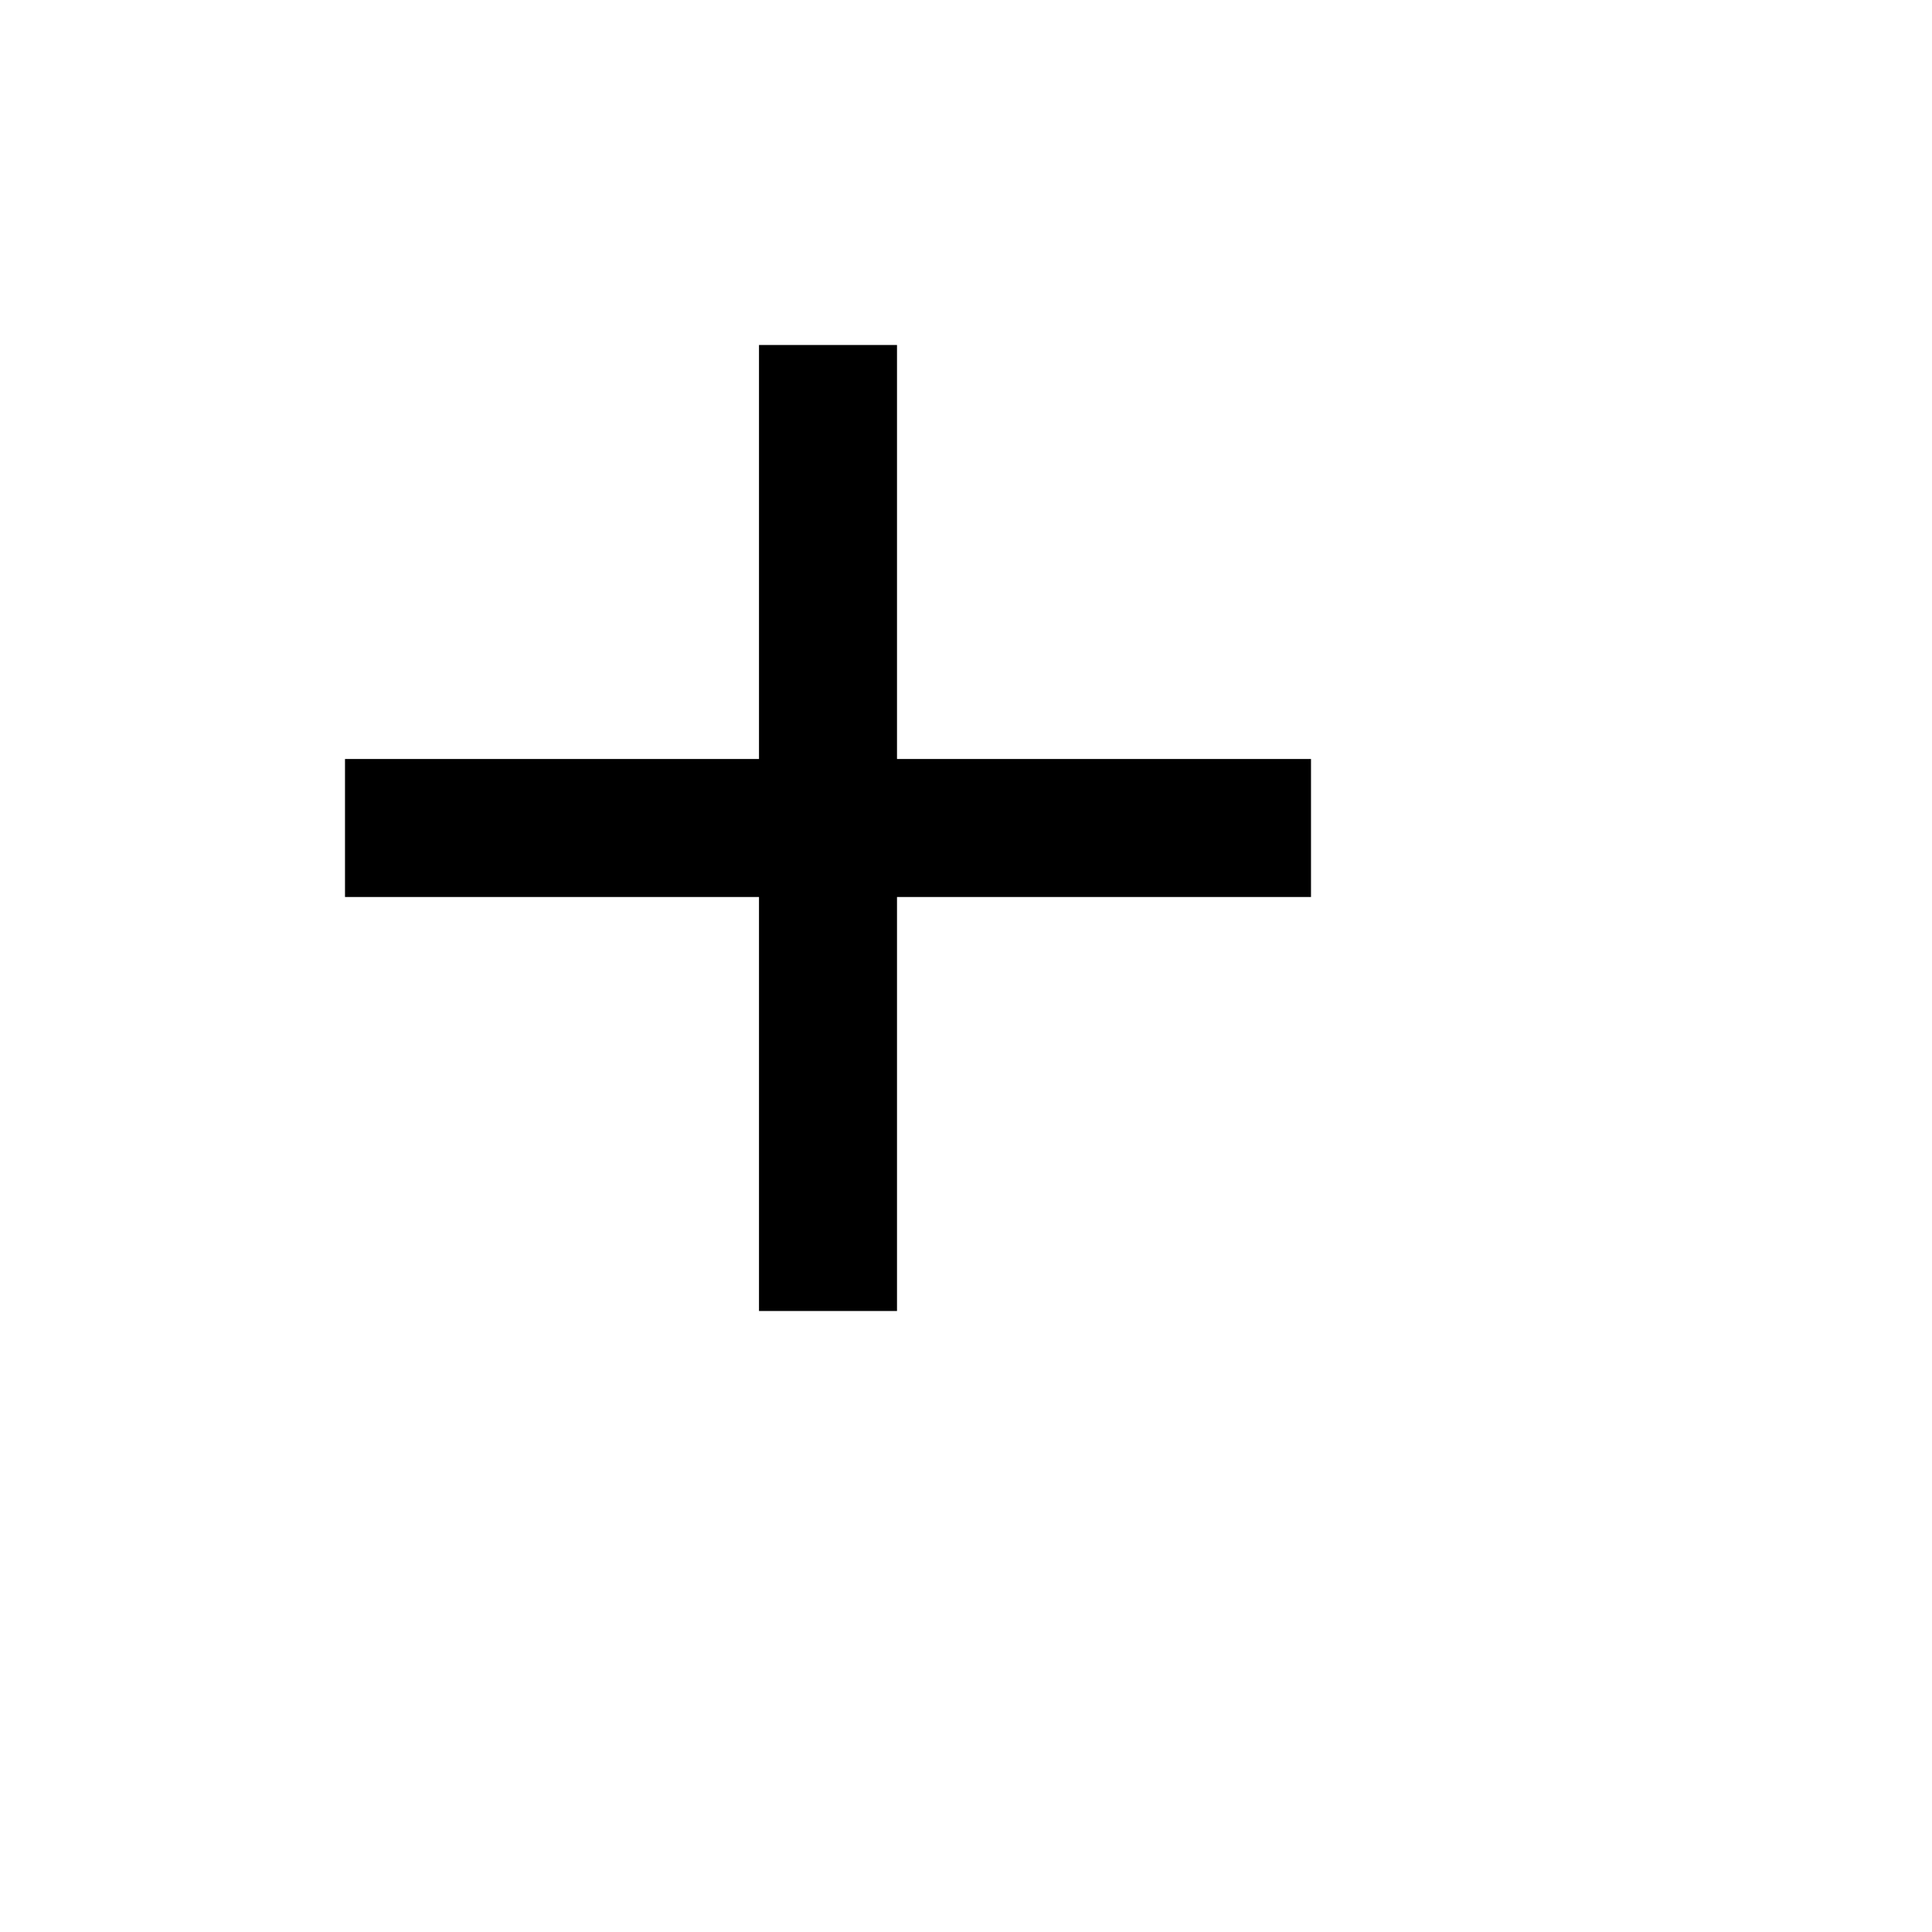
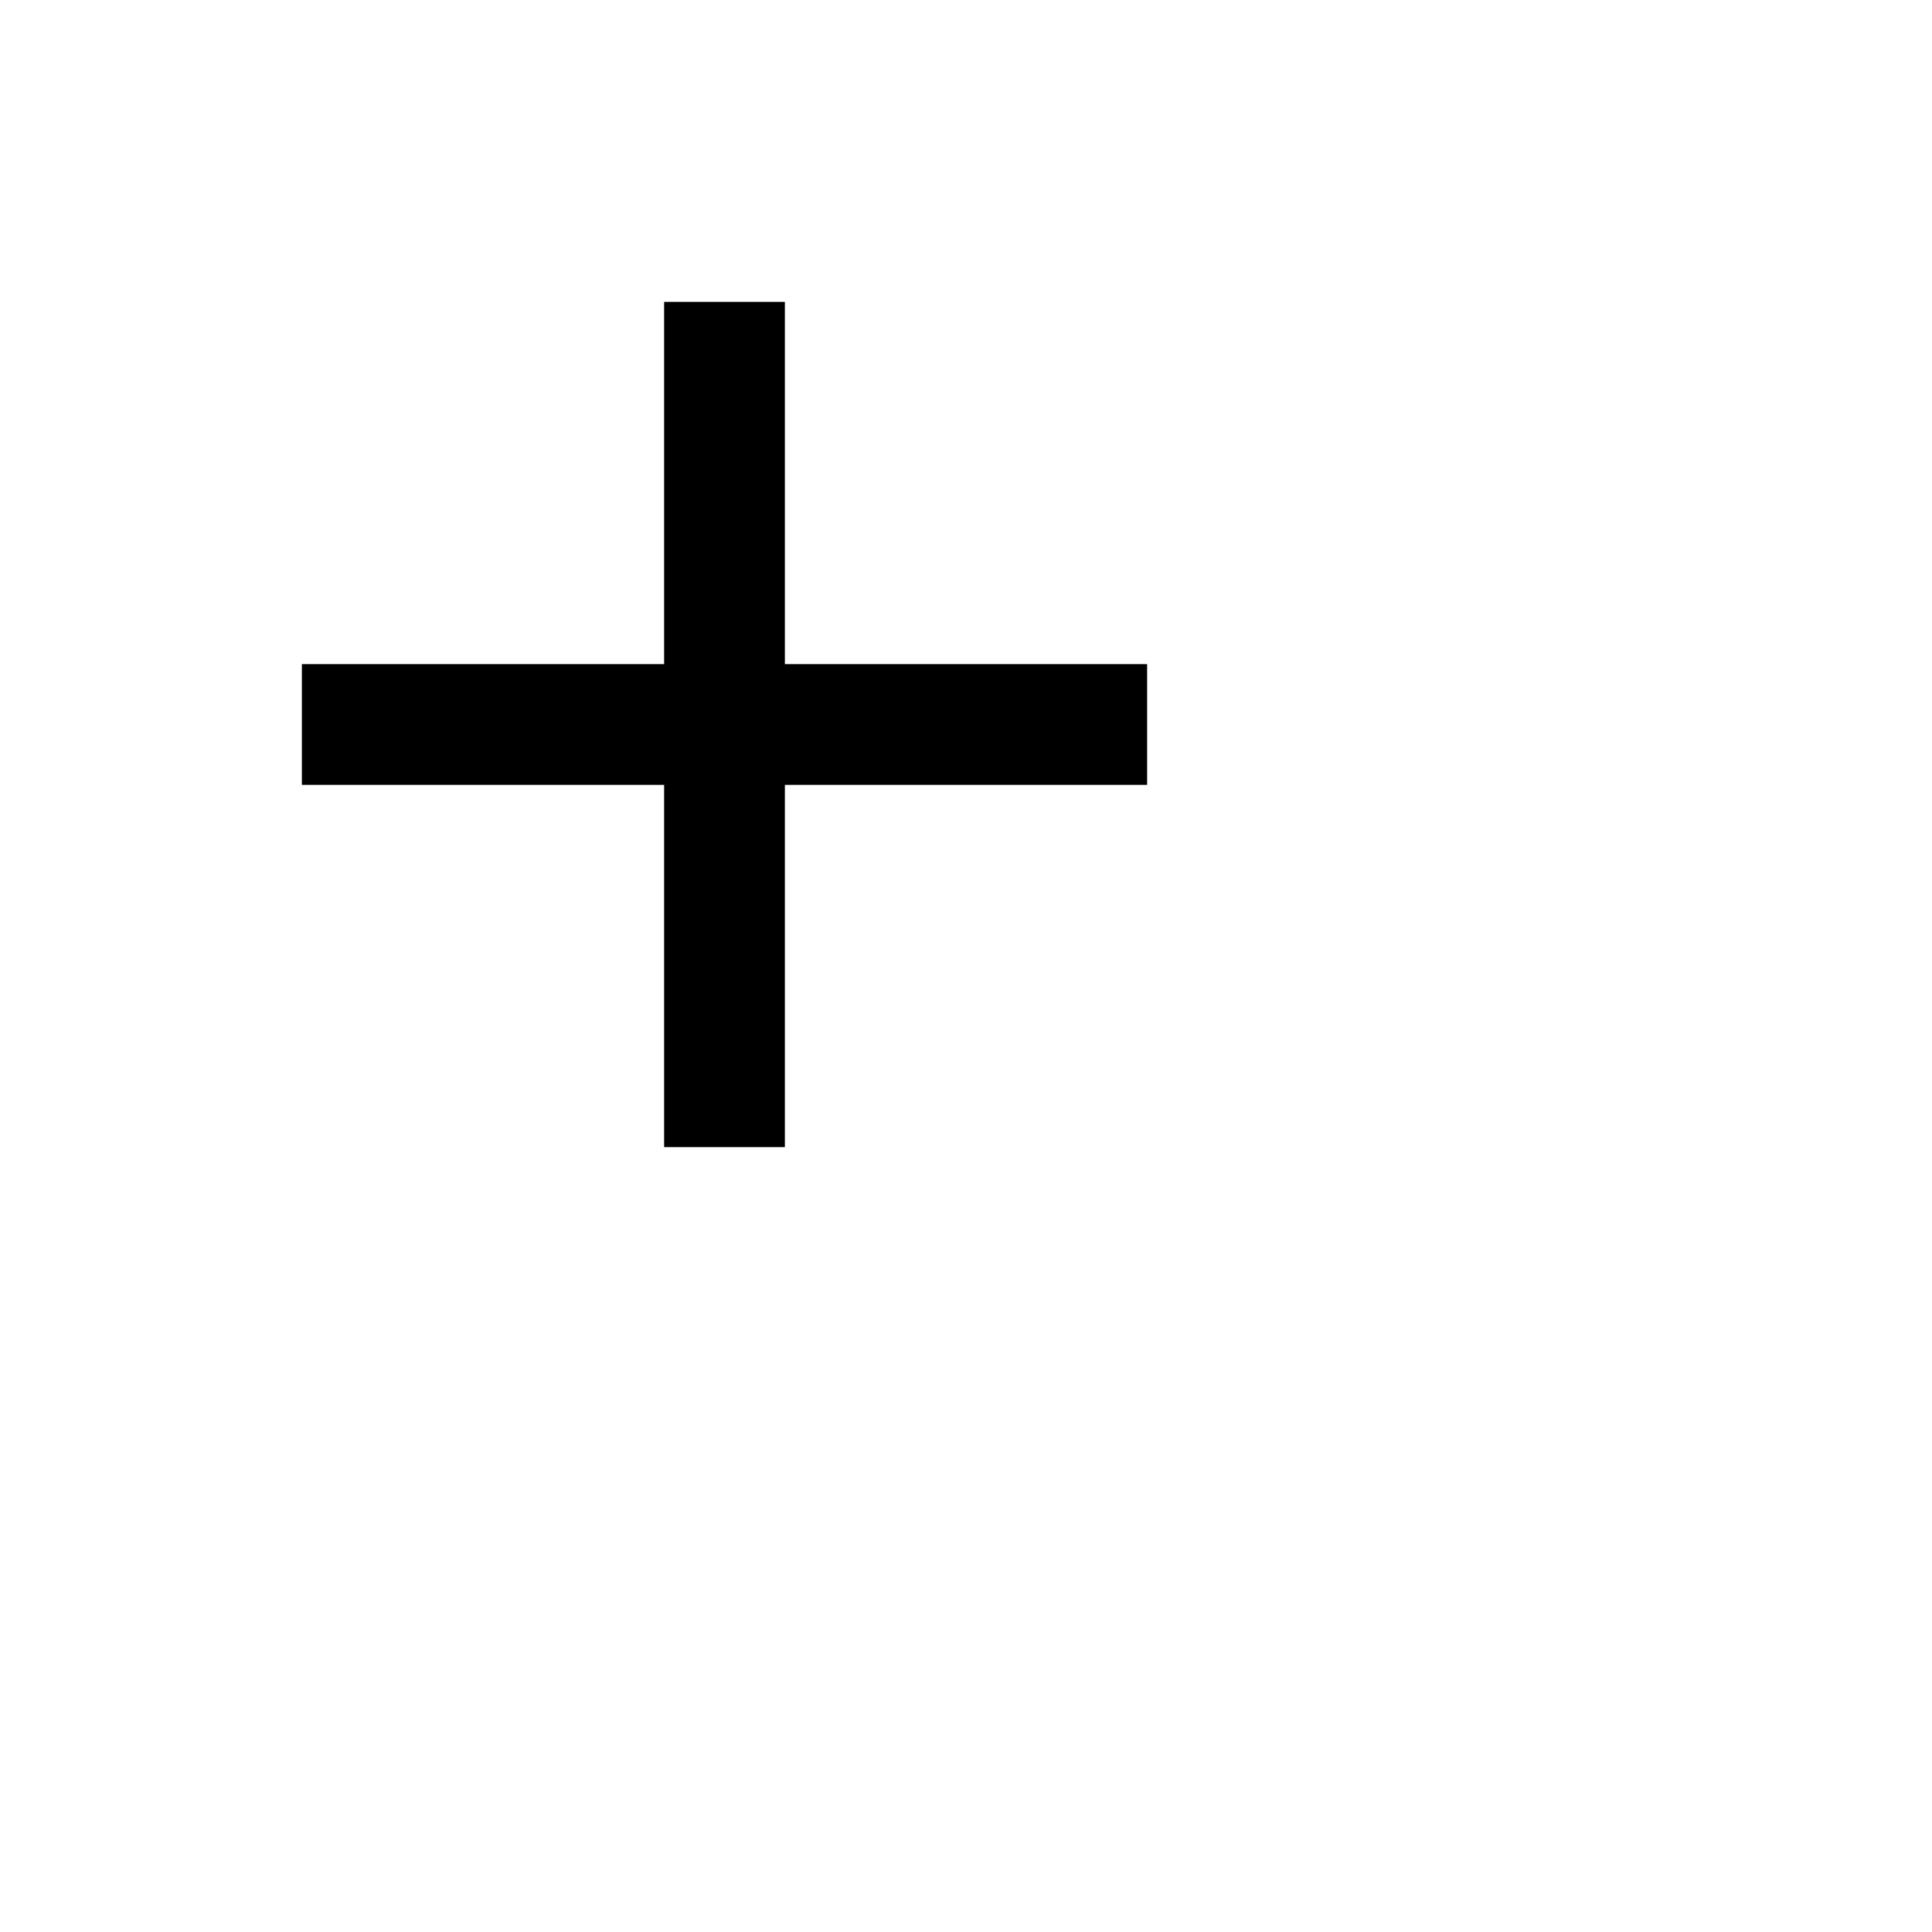
- <svg xmlns="http://www.w3.org/2000/svg" height="18px" viewBox="0 0 28 28" width="18px" fill="#000000">
+ <svg xmlns="http://www.w3.org/2000/svg" height="18px" viewBox="0 0 32 32" width="18px" fill="#000000">
  <path d="M0 0h24v24H0z" fill="none" />
  <path d="M19 13h-6v6h-2v-6H5v-2h6V5h2v6h6v2z" />
</svg>
